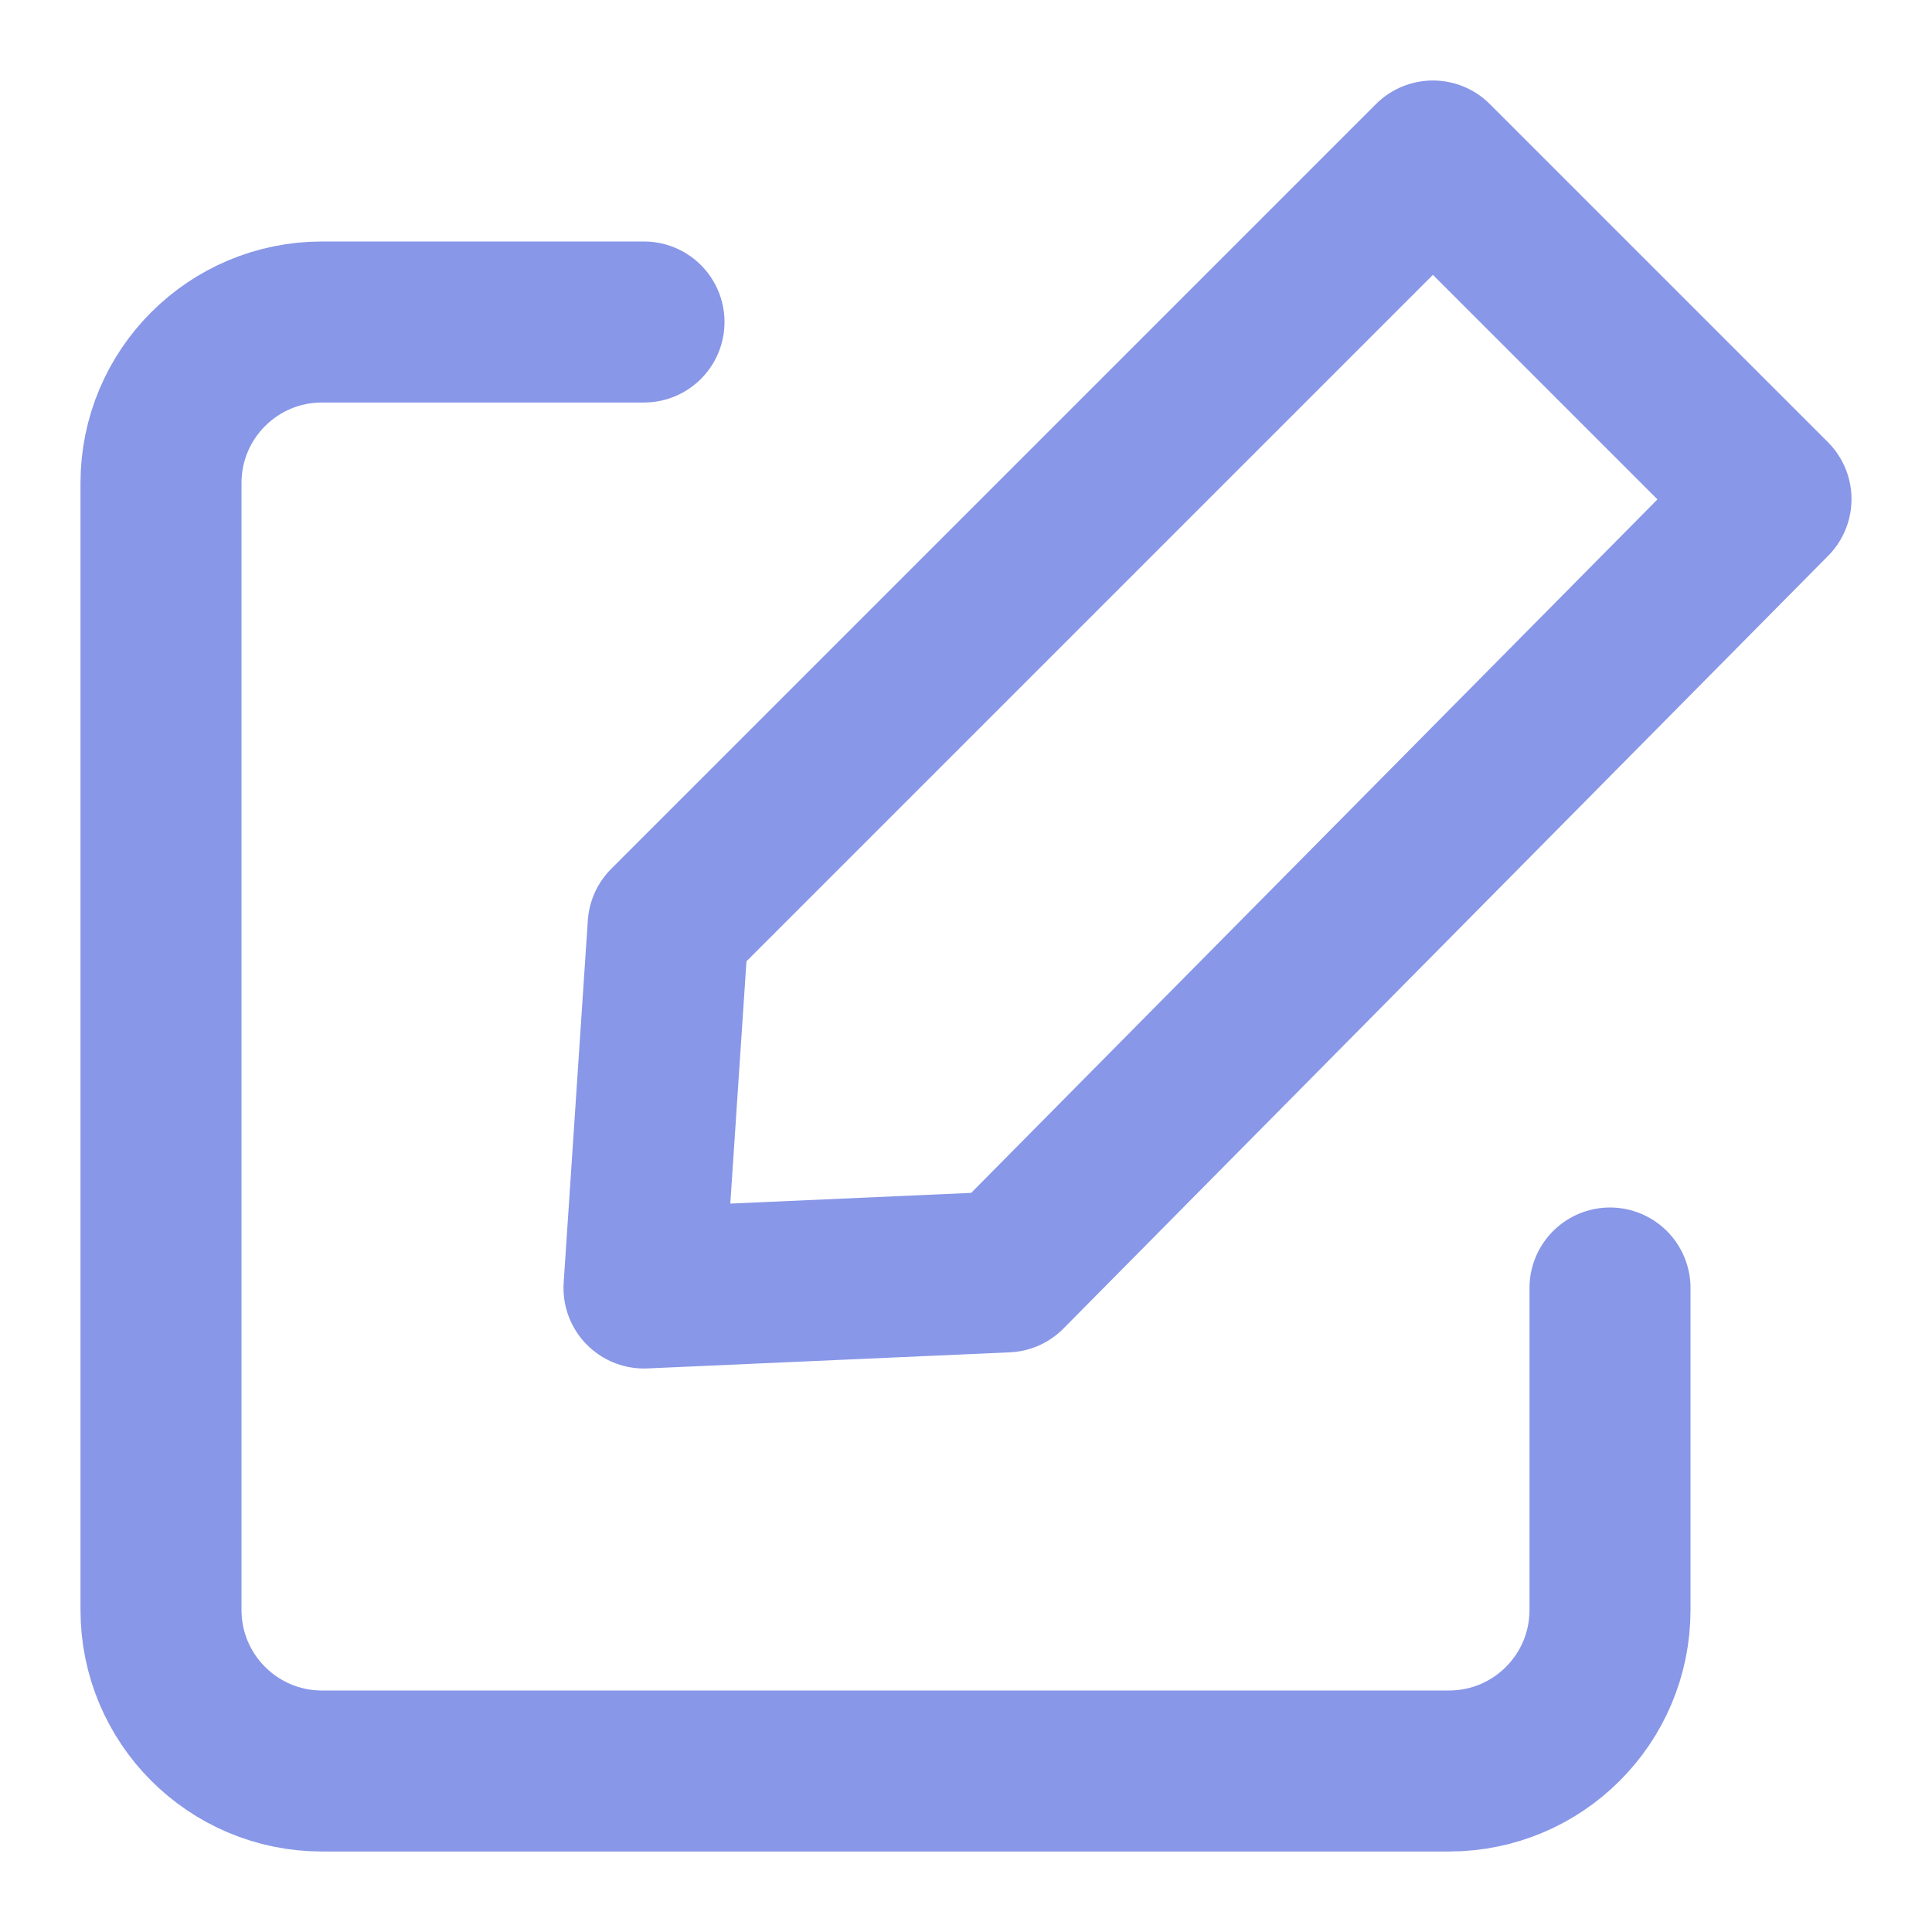
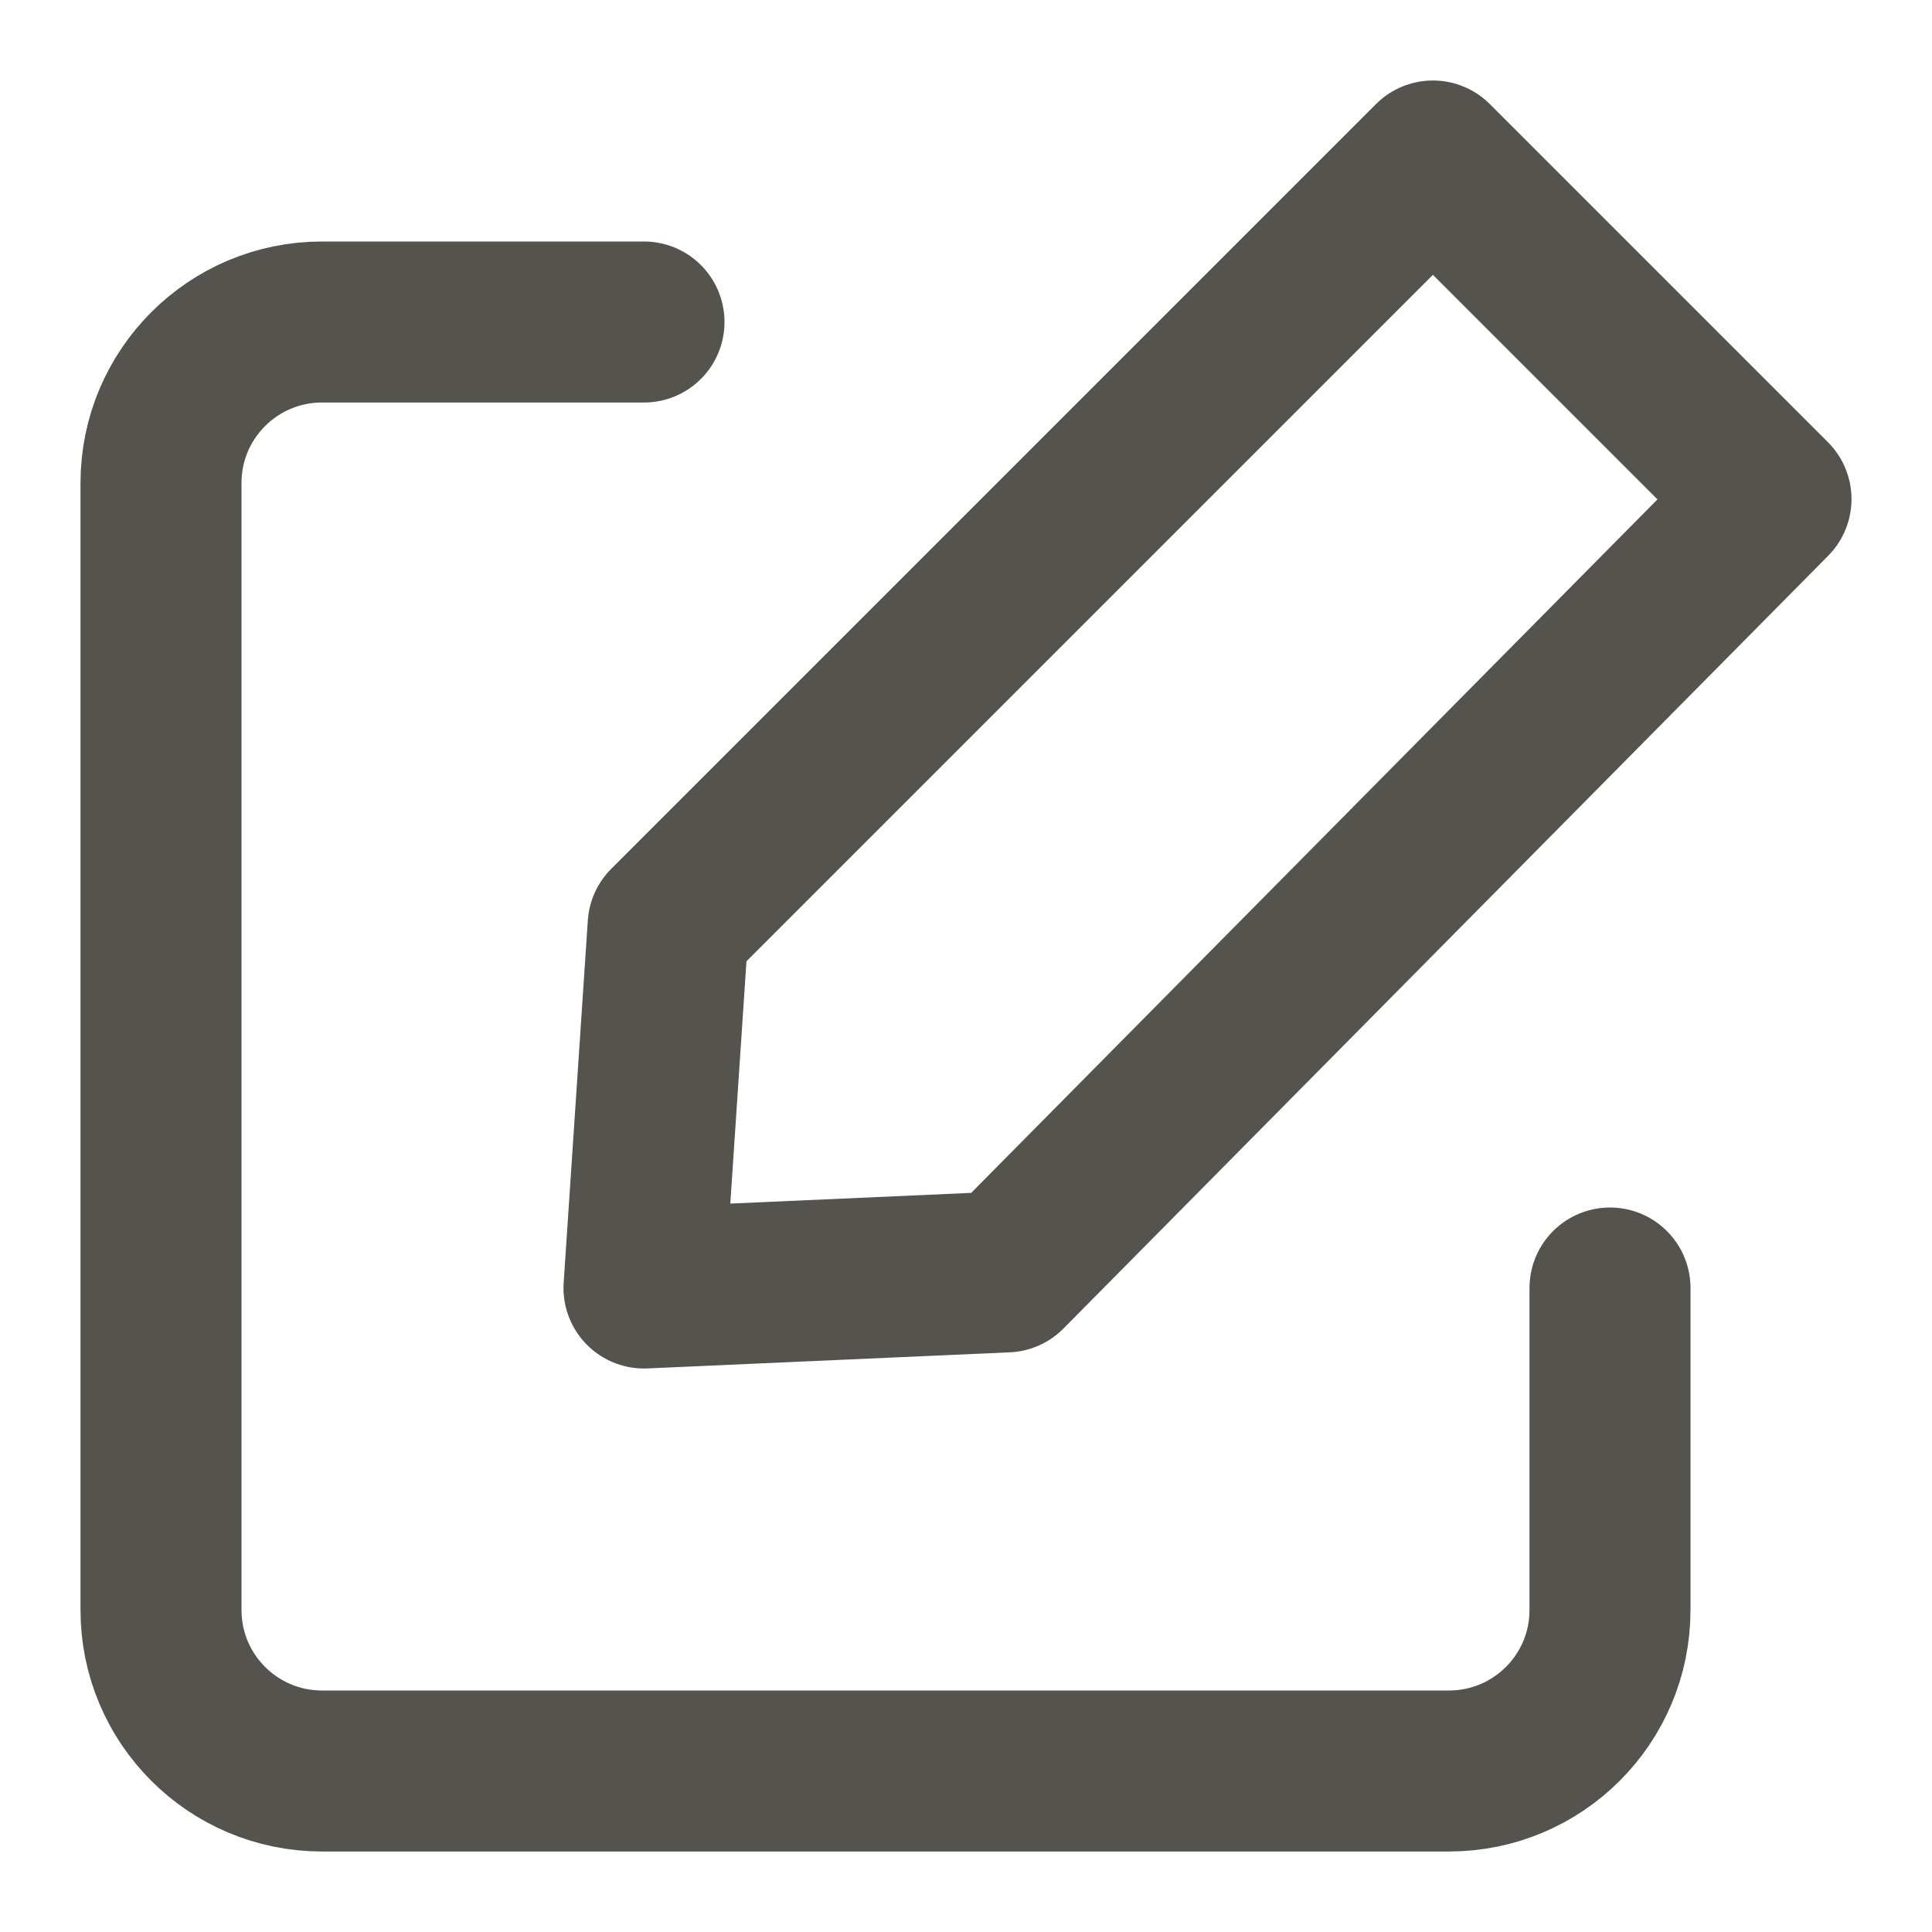
<svg xmlns="http://www.w3.org/2000/svg" width="800px" height="800px" viewBox="0 0 24 24">
  <g id="Complete">
    <g id="edit">
      <g>
-         <path d="M20,16v4a2,2,0,0,1-2,2H4a2,2,0,0,1-2-2V6A2,2,0,0,1,4,4H8" fill="none" stroke="#8897E7" stroke-linecap="round" stroke-linejoin="round" stroke-width="2" />
-         <polygon fill="none" points="12.5 15.8 22 6.2 17.8 2 8.3 11.5 8 16 12.5 15.8" stroke="#8897E7" stroke-linecap="round" stroke-linejoin="round" stroke-width="2" />
+         <path d="M20,16v4a2,2,0,0,1-2,2H4a2,2,0,0,1-2-2V6A2,2,0,0,1,4,4H8" fill="none" stroke="#55534E" stroke-linecap="round" stroke-linejoin="round" stroke-width="2" />
+         <polygon fill="none" points="12.5 15.8 22 6.2 17.8 2 8.3 11.5 8 16 12.5 15.8" stroke="#55534E" stroke-linecap="round" stroke-linejoin="round" stroke-width="2" />
      </g>
    </g>
  </g>
</svg>
